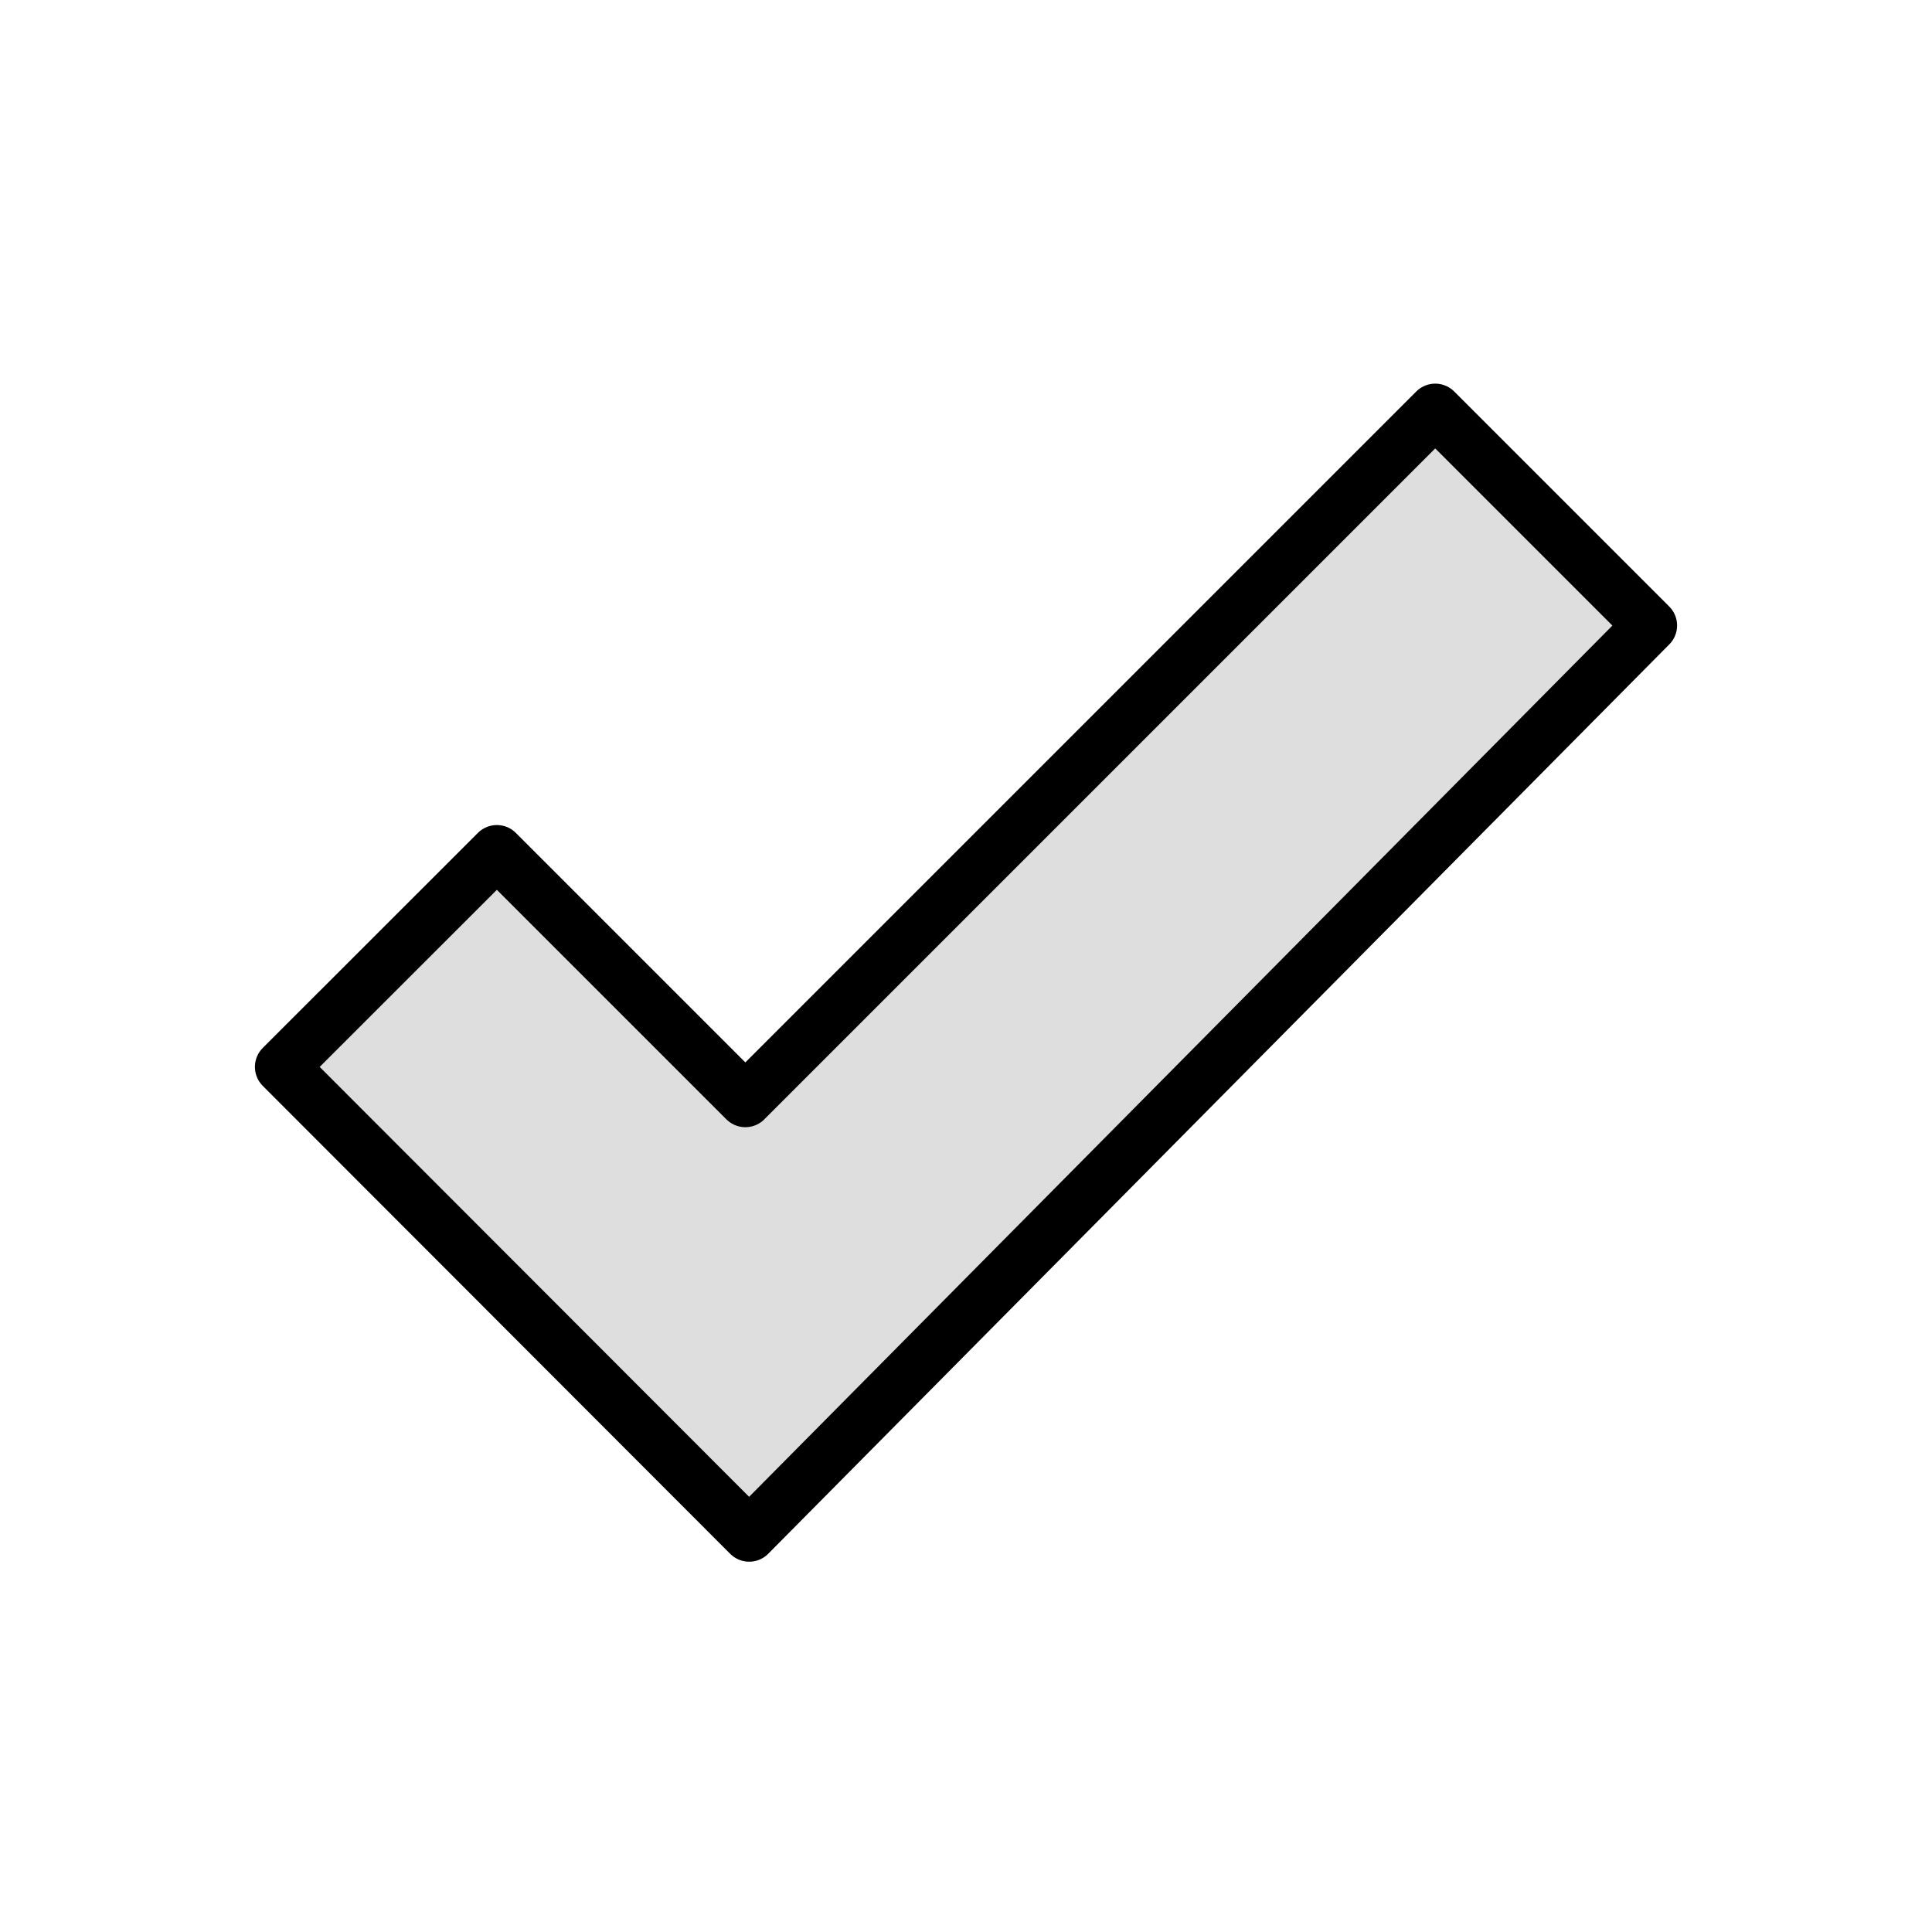
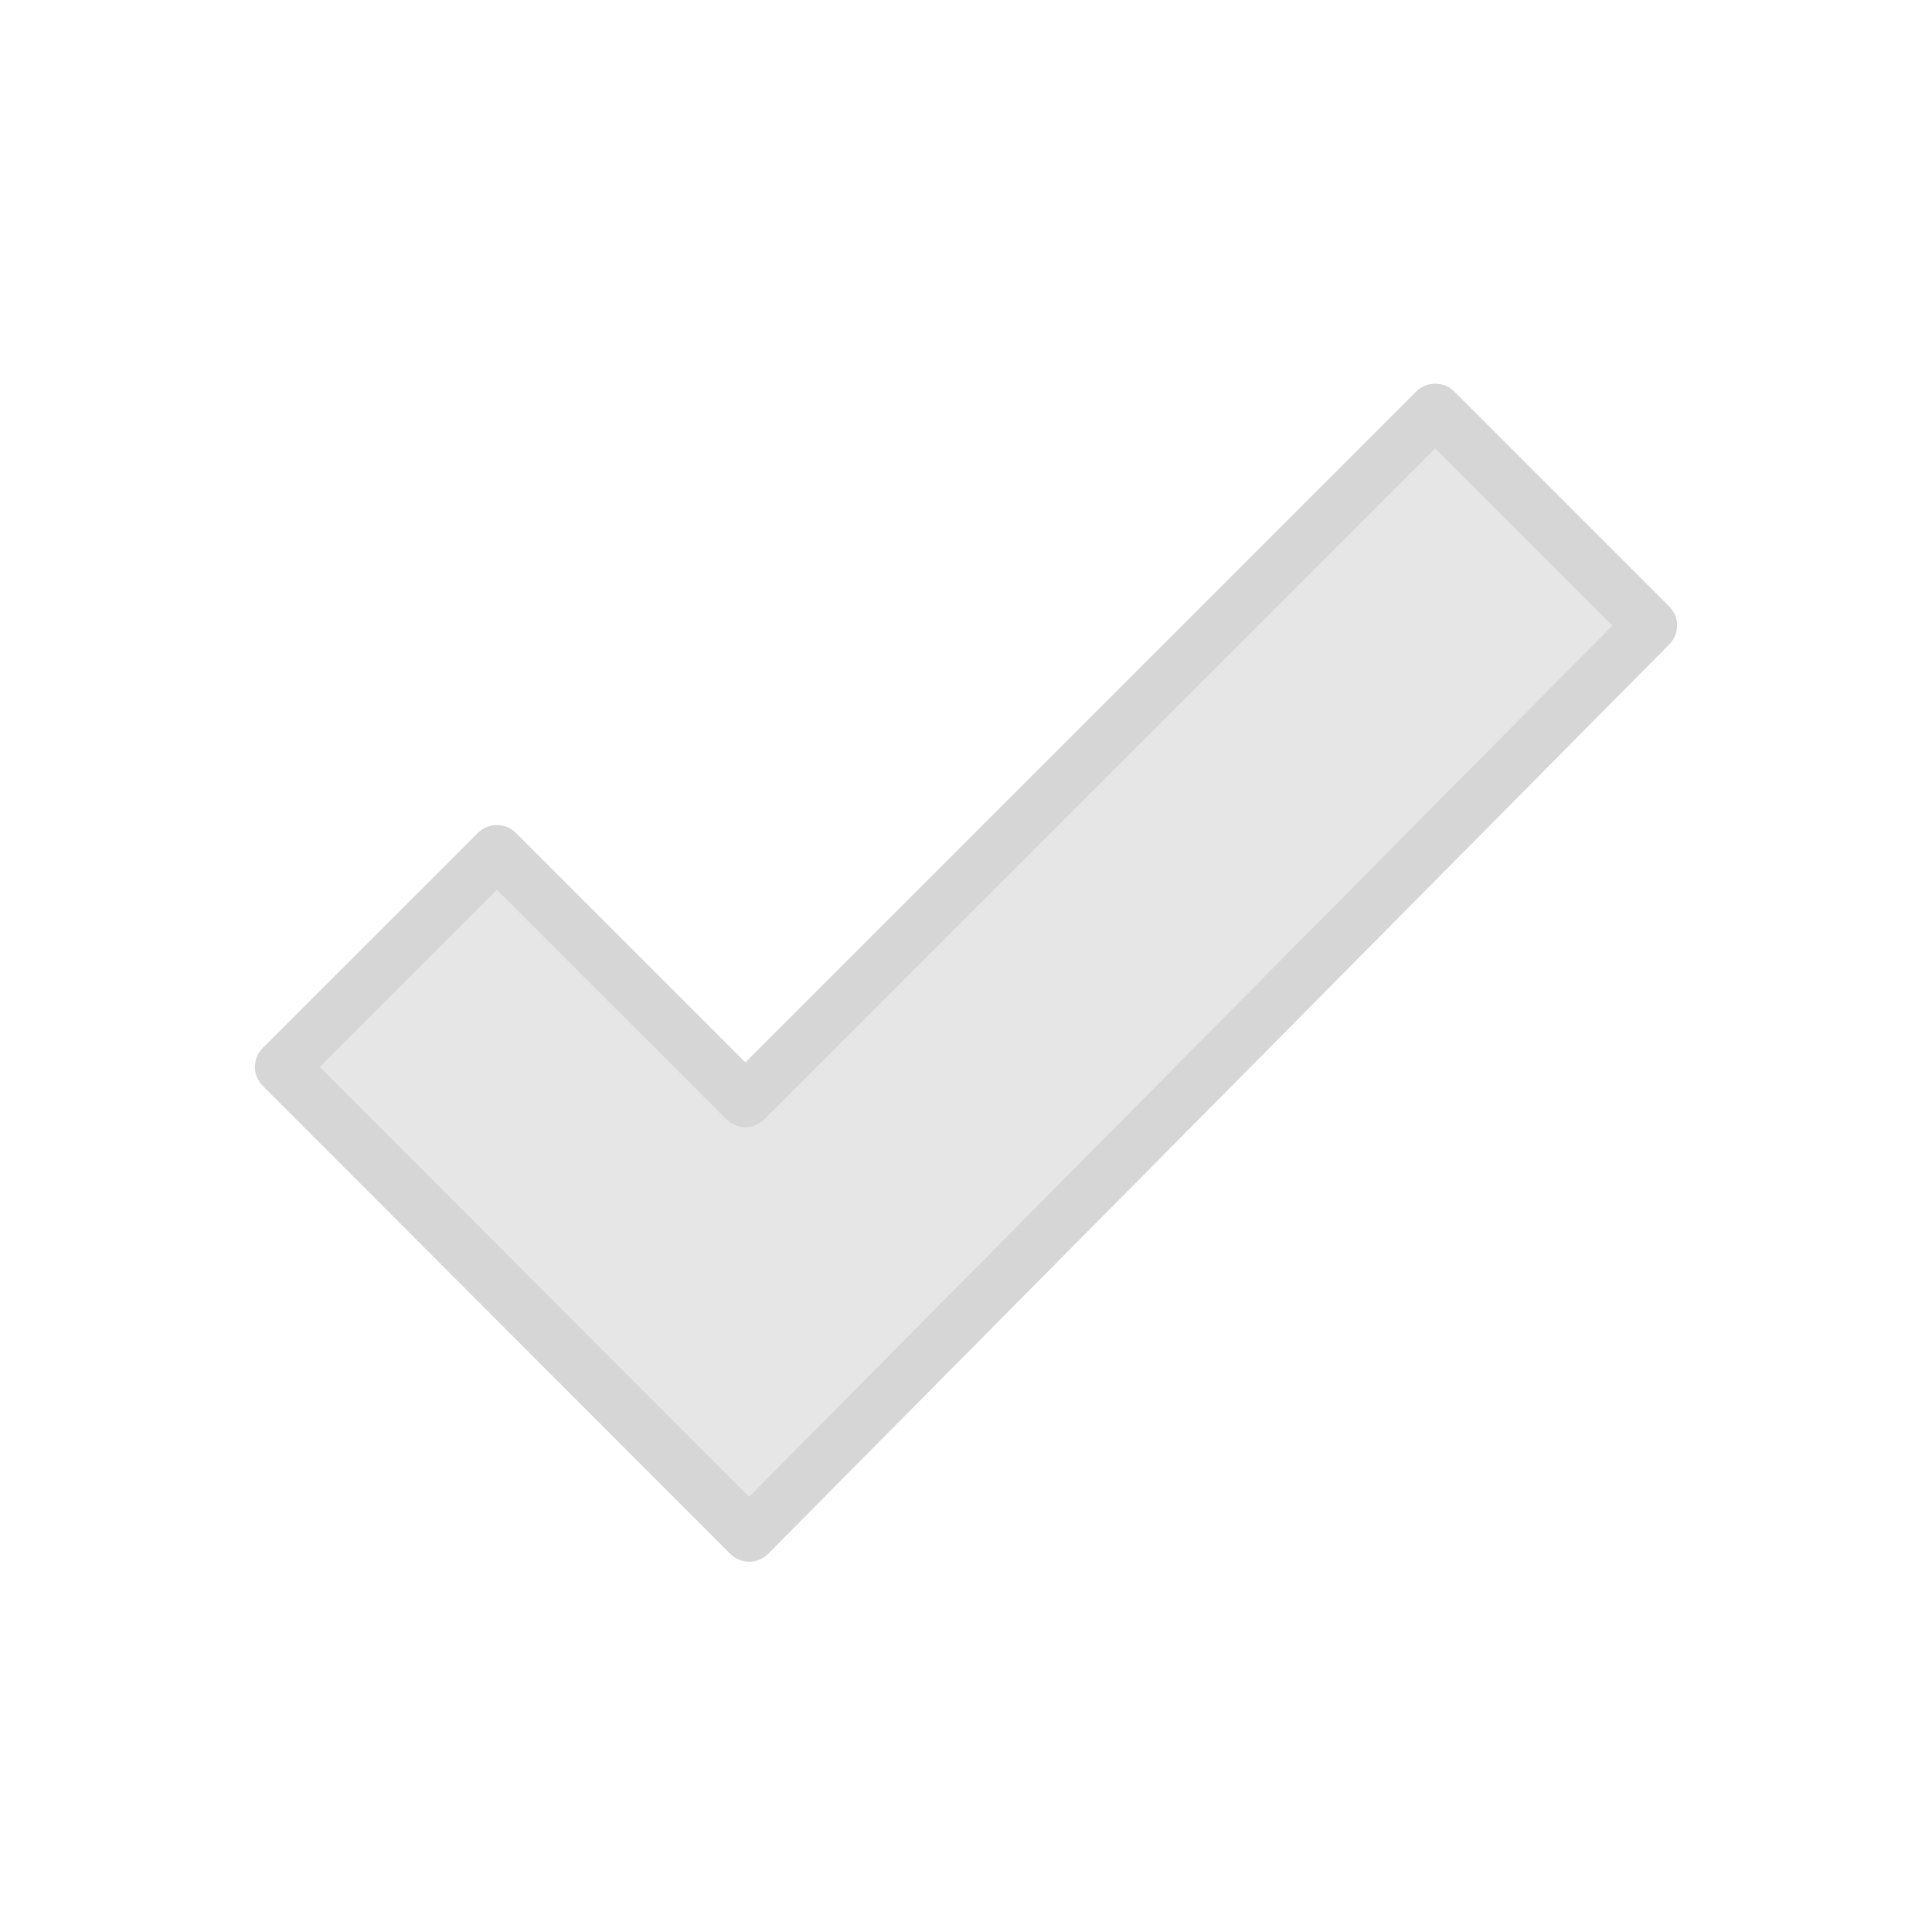
<svg xmlns="http://www.w3.org/2000/svg" viewBox="0 0 72 72" id="emoji" fill="#000000">
  <g id="SVGRepo_bgCarrier" stroke-width="0" />
  <g id="SVGRepo_tracerCarrier" stroke-linecap="round" stroke-linejoin="round" />
  <g id="SVGRepo_iconCarrier">
    <g id="color">
-       <path fill="#dedede" d="m61.5 23.3-8.013-8.013-25.71 25.71-9.26-9.26-8.013 8.013 17.42 17.44z" />
+       <path fill="#e6e6e6" d="m61.5 23.3-8.013-8.013-25.71 25.71-9.26-9.26-8.013 8.013 17.42 17.44z" />
    </g>
    <g id="line">
-       <path fill="none" stroke="#000000" stroke-linecap="round" stroke-linejoin="round" stroke-miterlimit="10" stroke-width="2" d="m10.5 39.76 17.42 17.44 33.58-33.89-8.013-8.013-25.71 25.71-9.26-9.26z" />
+       <path fill="none" stroke="#d6d6d6" stroke-linecap="round" stroke-linejoin="round" stroke-miterlimit="10" stroke-width="2" d="m10.5 39.76 17.42 17.44 33.58-33.89-8.013-8.013-25.71 25.71-9.26-9.26z" />
    </g>
  </g>
</svg>
